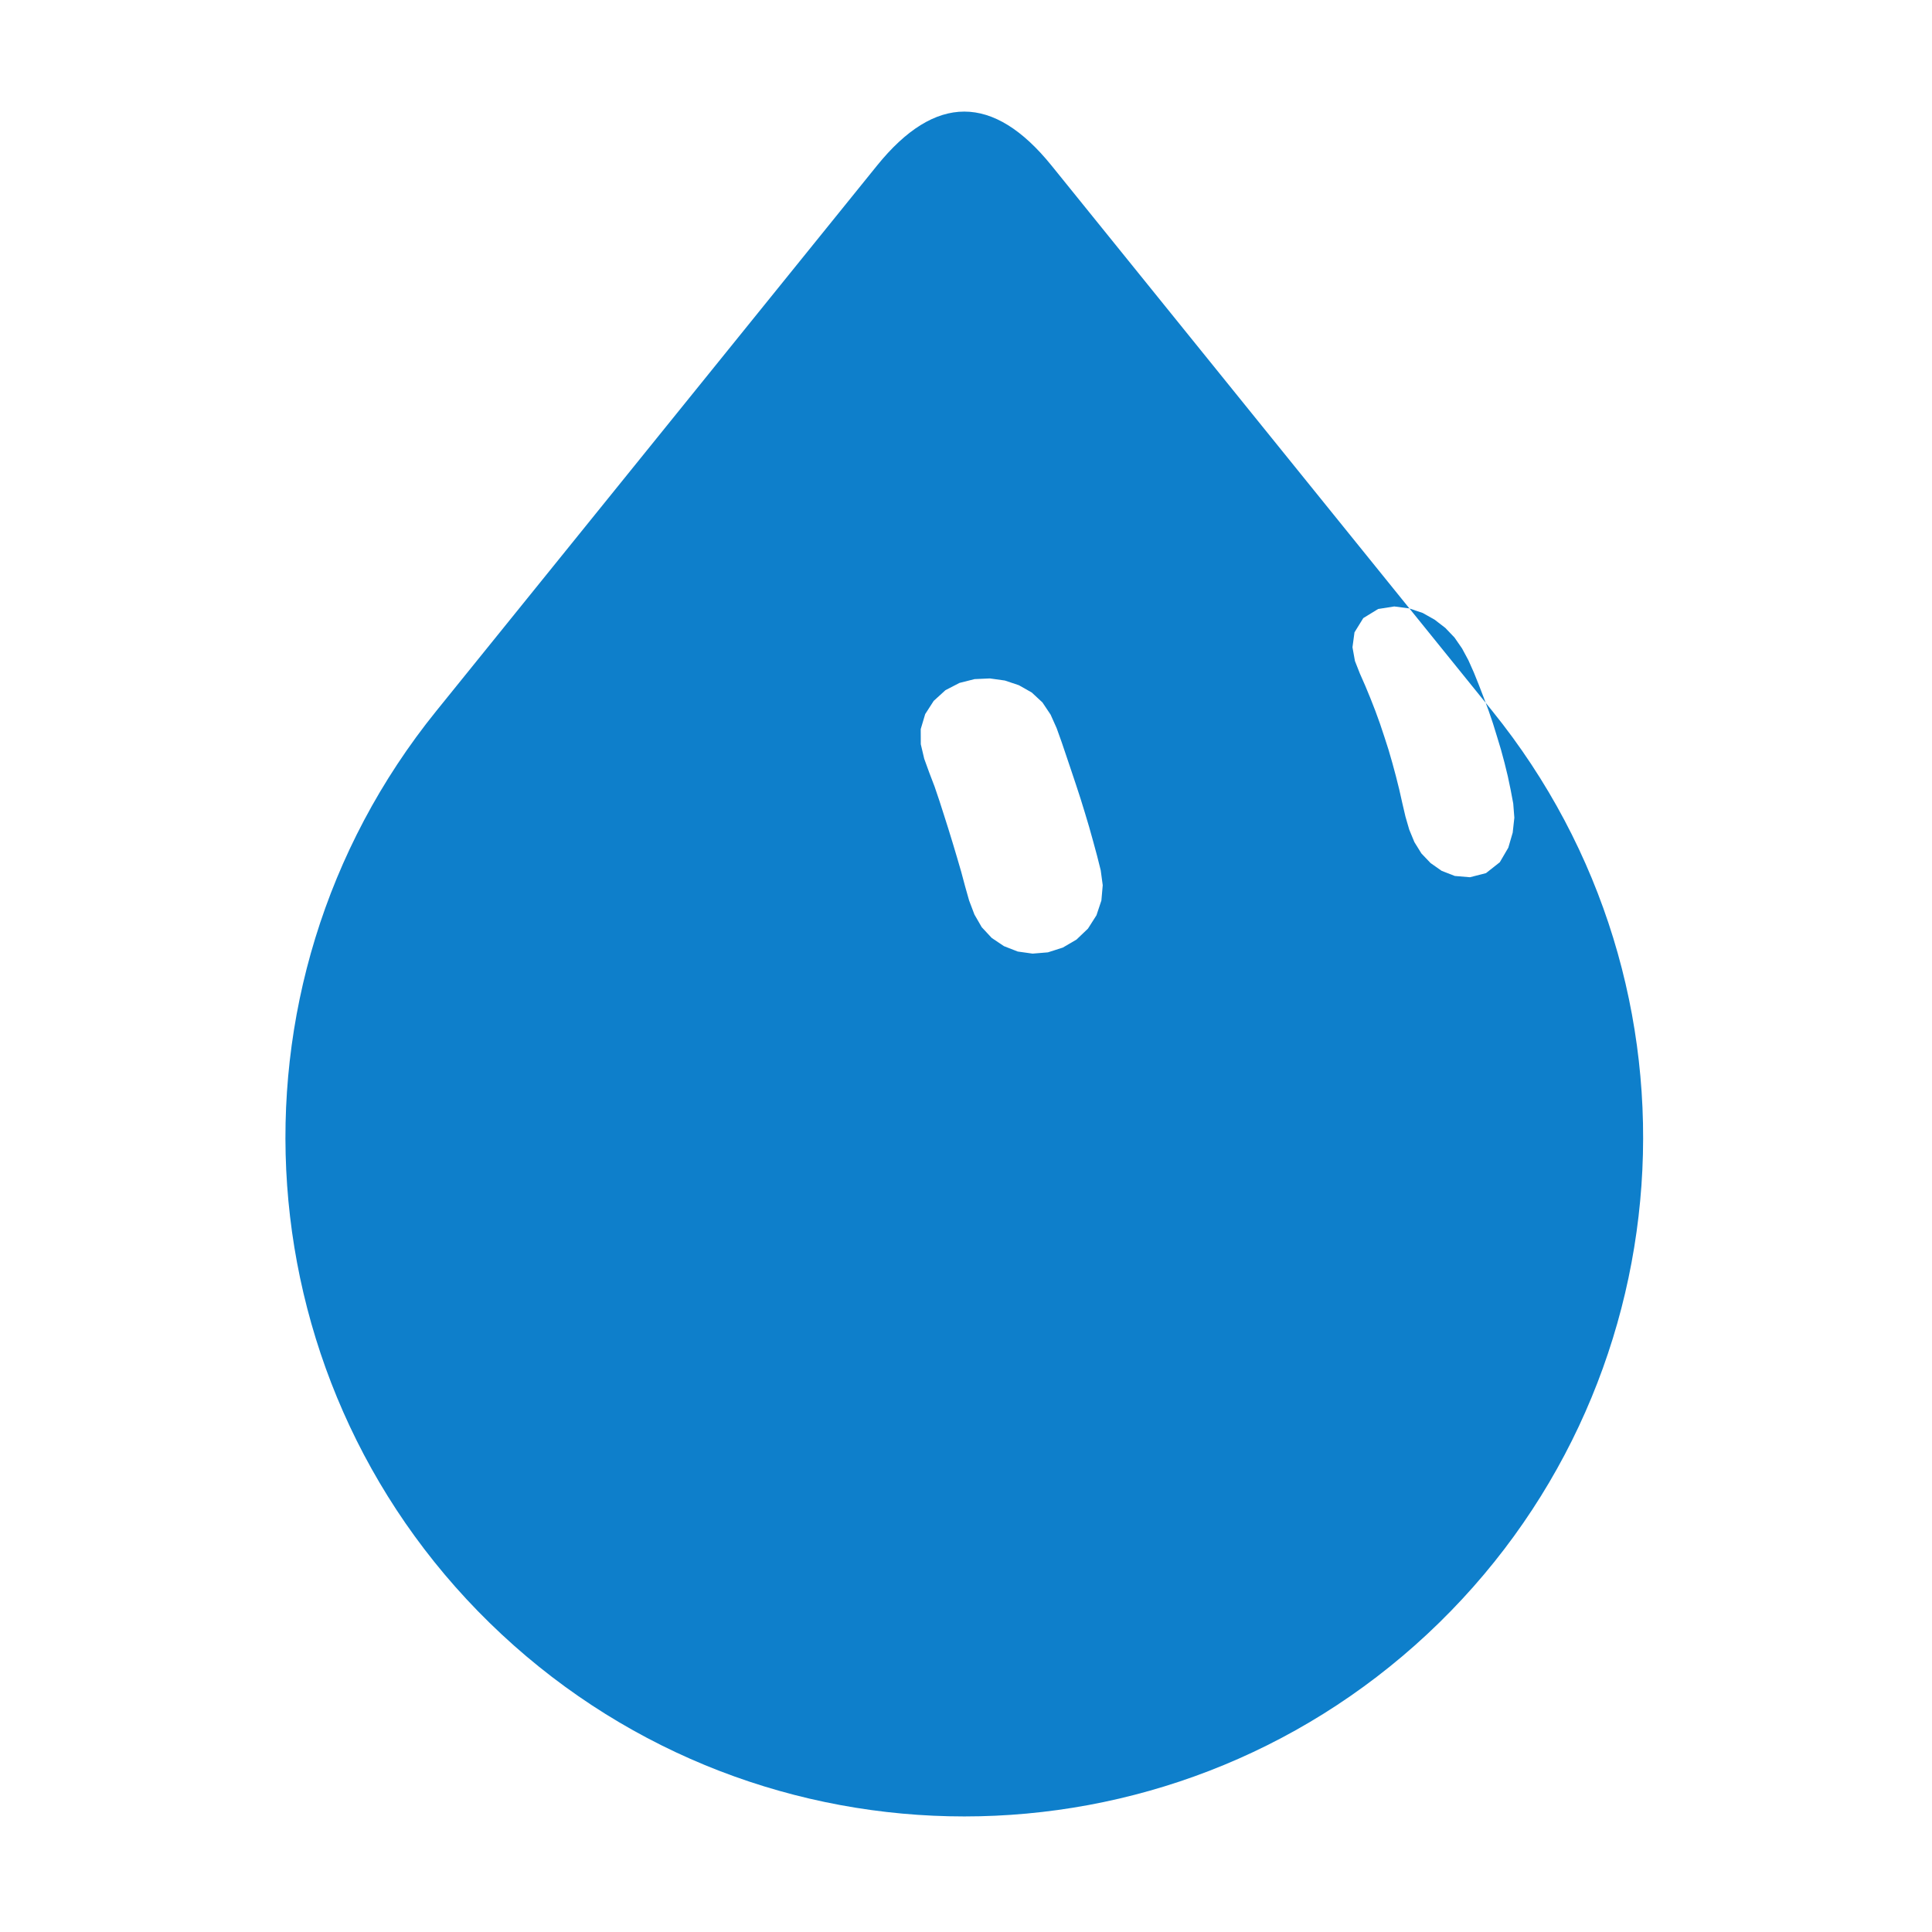
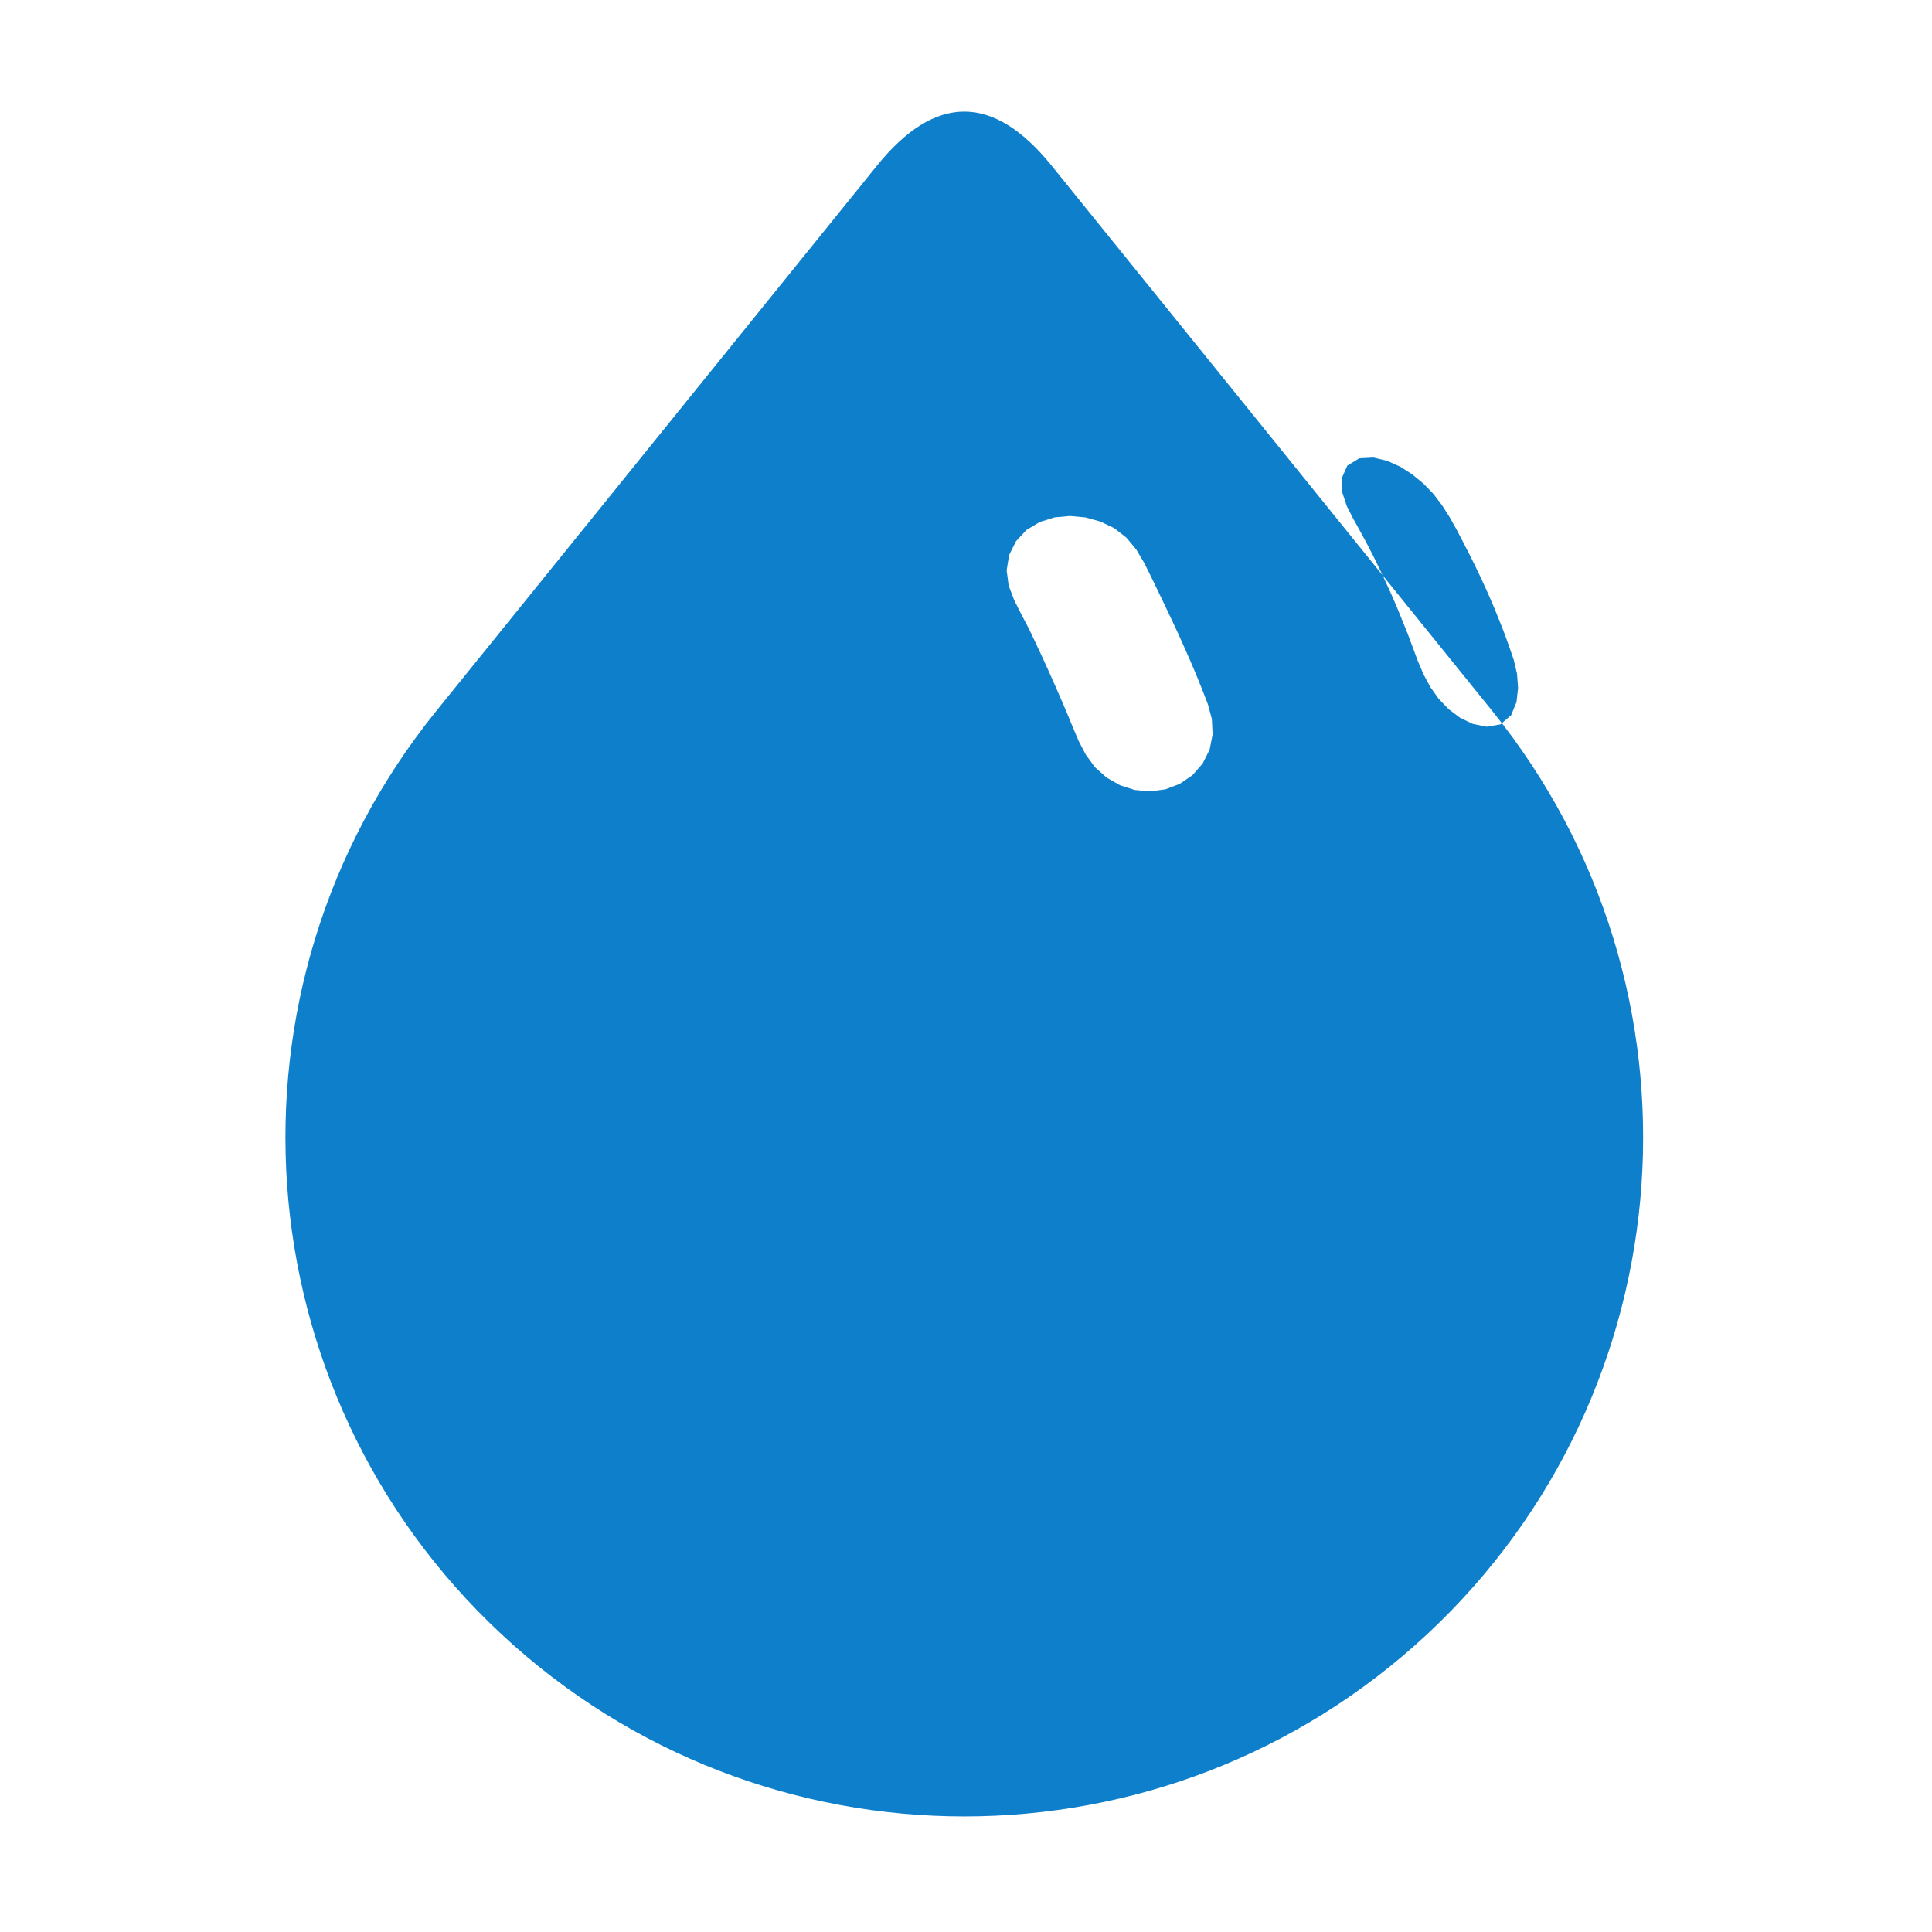
<svg xmlns="http://www.w3.org/2000/svg" width="229" height="229" viewBox="-15 -15 259 259">
  <g class="grok-bot-mark" data-official-id="teardrop" data-picker-shape="teardrop">
-     <path class="grok-bot-mark__compound" fill="#0E7FCB" fill-rule="evenodd" d="M125.97 7.2Q114.27 -7.28 102.57 7.2L43.49 80.31C13.46 117.46 17.28 171.51 52.23 204.08C87.17 236.65 141.37 236.65 176.32 204.08C211.26 171.51 215.08 117.46 185.05 80.31Z M117.70 75.95L119.71 76.23L121.59 76.86L123.32 77.84L124.75 79.17L125.84 80.80L126.65 82.61L127.32 84.48L127.96 86.37L128.60 88.27L129.23 90.15L129.85 92.05L130.44 93.96L131.01 95.87L131.55 97.80L132.07 99.72L132.56 101.67L132.83 103.67L132.65 105.72L131.99 107.70L130.85 109.49L129.31 110.96L127.48 112.03L125.48 112.67L123.43 112.84L121.43 112.56L119.59 111.84L117.95 110.74L116.61 109.30L115.63 107.60L114.92 105.73L114.38 103.82L113.86 101.88L113.30 99.96L112.73 98.05L112.14 96.13L111.54 94.24L110.93 92.34L110.29 90.45L109.58 88.59L108.90 86.72L108.44 84.77L108.43 82.74L109.03 80.73L110.17 78.96L111.75 77.52L113.63 76.55L115.65 76.04Z M171.91 66.30L173.91 66.56L175.72 67.17L177.32 68.07L178.76 69.18L179.99 70.47L181.00 71.93L181.85 73.51L182.58 75.15L183.26 76.84L183.91 78.53L184.55 80.24L185.14 81.97L185.68 83.72L186.21 85.47L186.69 87.25L187.13 89.05L187.51 90.86L187.86 92.71L188.01 94.62L187.79 96.62L187.20 98.64L186.06 100.59L184.21 102.05L182.06 102.60L180.03 102.43L178.26 101.74L176.78 100.70L175.55 99.41L174.61 97.89L173.92 96.22L173.41 94.46L172.99 92.66L172.58 90.84L172.13 89.04L171.65 87.26L171.14 85.50L170.58 83.76L170.00 82.02L169.38 80.31L168.72 78.62L168.03 76.95L167.30 75.29L166.64 73.61L166.31 71.77L166.58 69.77L167.76 67.86L169.75 66.64Z" />
+     <path class="grok-bot-mark__compound" fill="#0E7FCB" fill-rule="evenodd" d="M125.97 7.2Q114.27 -7.28 102.57 7.2L43.49 80.31C13.46 117.46 17.28 171.51 52.23 204.08C87.17 236.65 141.37 236.65 176.32 204.08C211.26 171.51 215.08 117.46 185.05 80.31Z M128.43 54.17L130.50 54.36L132.49 54.91L134.37 55.80L136.01 57.08L137.33 58.67L138.39 60.46L139.31 62.31L140.22 64.19L141.12 66.06L142.01 67.94L142.89 69.82L143.74 71.71L144.58 73.61L145.39 75.53L146.17 77.45L146.92 79.39L147.46 81.39L147.56 83.46L147.16 85.49L146.23 87.35L144.87 88.91L143.16 90.08L141.22 90.82L139.17 91.09L137.11 90.90L135.13 90.26L133.33 89.23L131.78 87.84L130.56 86.17L129.60 84.33L128.79 82.42L128.00 80.50L127.18 78.59L126.35 76.69L125.50 74.78L124.64 72.90L123.76 71.02L122.86 69.14L121.89 67.30L120.96 65.45L120.22 63.51L119.95 61.46L120.28 59.41L121.20 57.56L122.61 56.04L124.38 54.98L126.36 54.36Z M169.13 46.34L170.99 46.79L172.73 47.57L174.33 48.60L175.81 49.82L177.14 51.19L178.30 52.71L179.33 54.32L180.26 55.98L181.15 57.68L182.02 59.38L182.87 61.09L183.69 62.82L184.48 64.56L185.24 66.31L185.96 68.08L186.66 69.86L187.31 71.65L187.93 73.46L188.37 75.32L188.51 77.23L188.30 79.12L187.58 80.88L186.15 82.11L184.28 82.42L182.42 82.04L180.70 81.20L179.18 80.05L177.86 78.67L176.76 77.12L175.85 75.43L175.10 73.68L174.43 71.89L173.76 70.09L173.05 68.32L172.33 66.55L171.58 64.80L170.78 63.05L169.97 61.32L169.13 59.60L168.26 57.91L167.35 56.23L166.42 54.55L165.55 52.85L164.95 51.04L164.86 49.14L165.62 47.42L167.23 46.44Z" />
  </g>
</svg>
